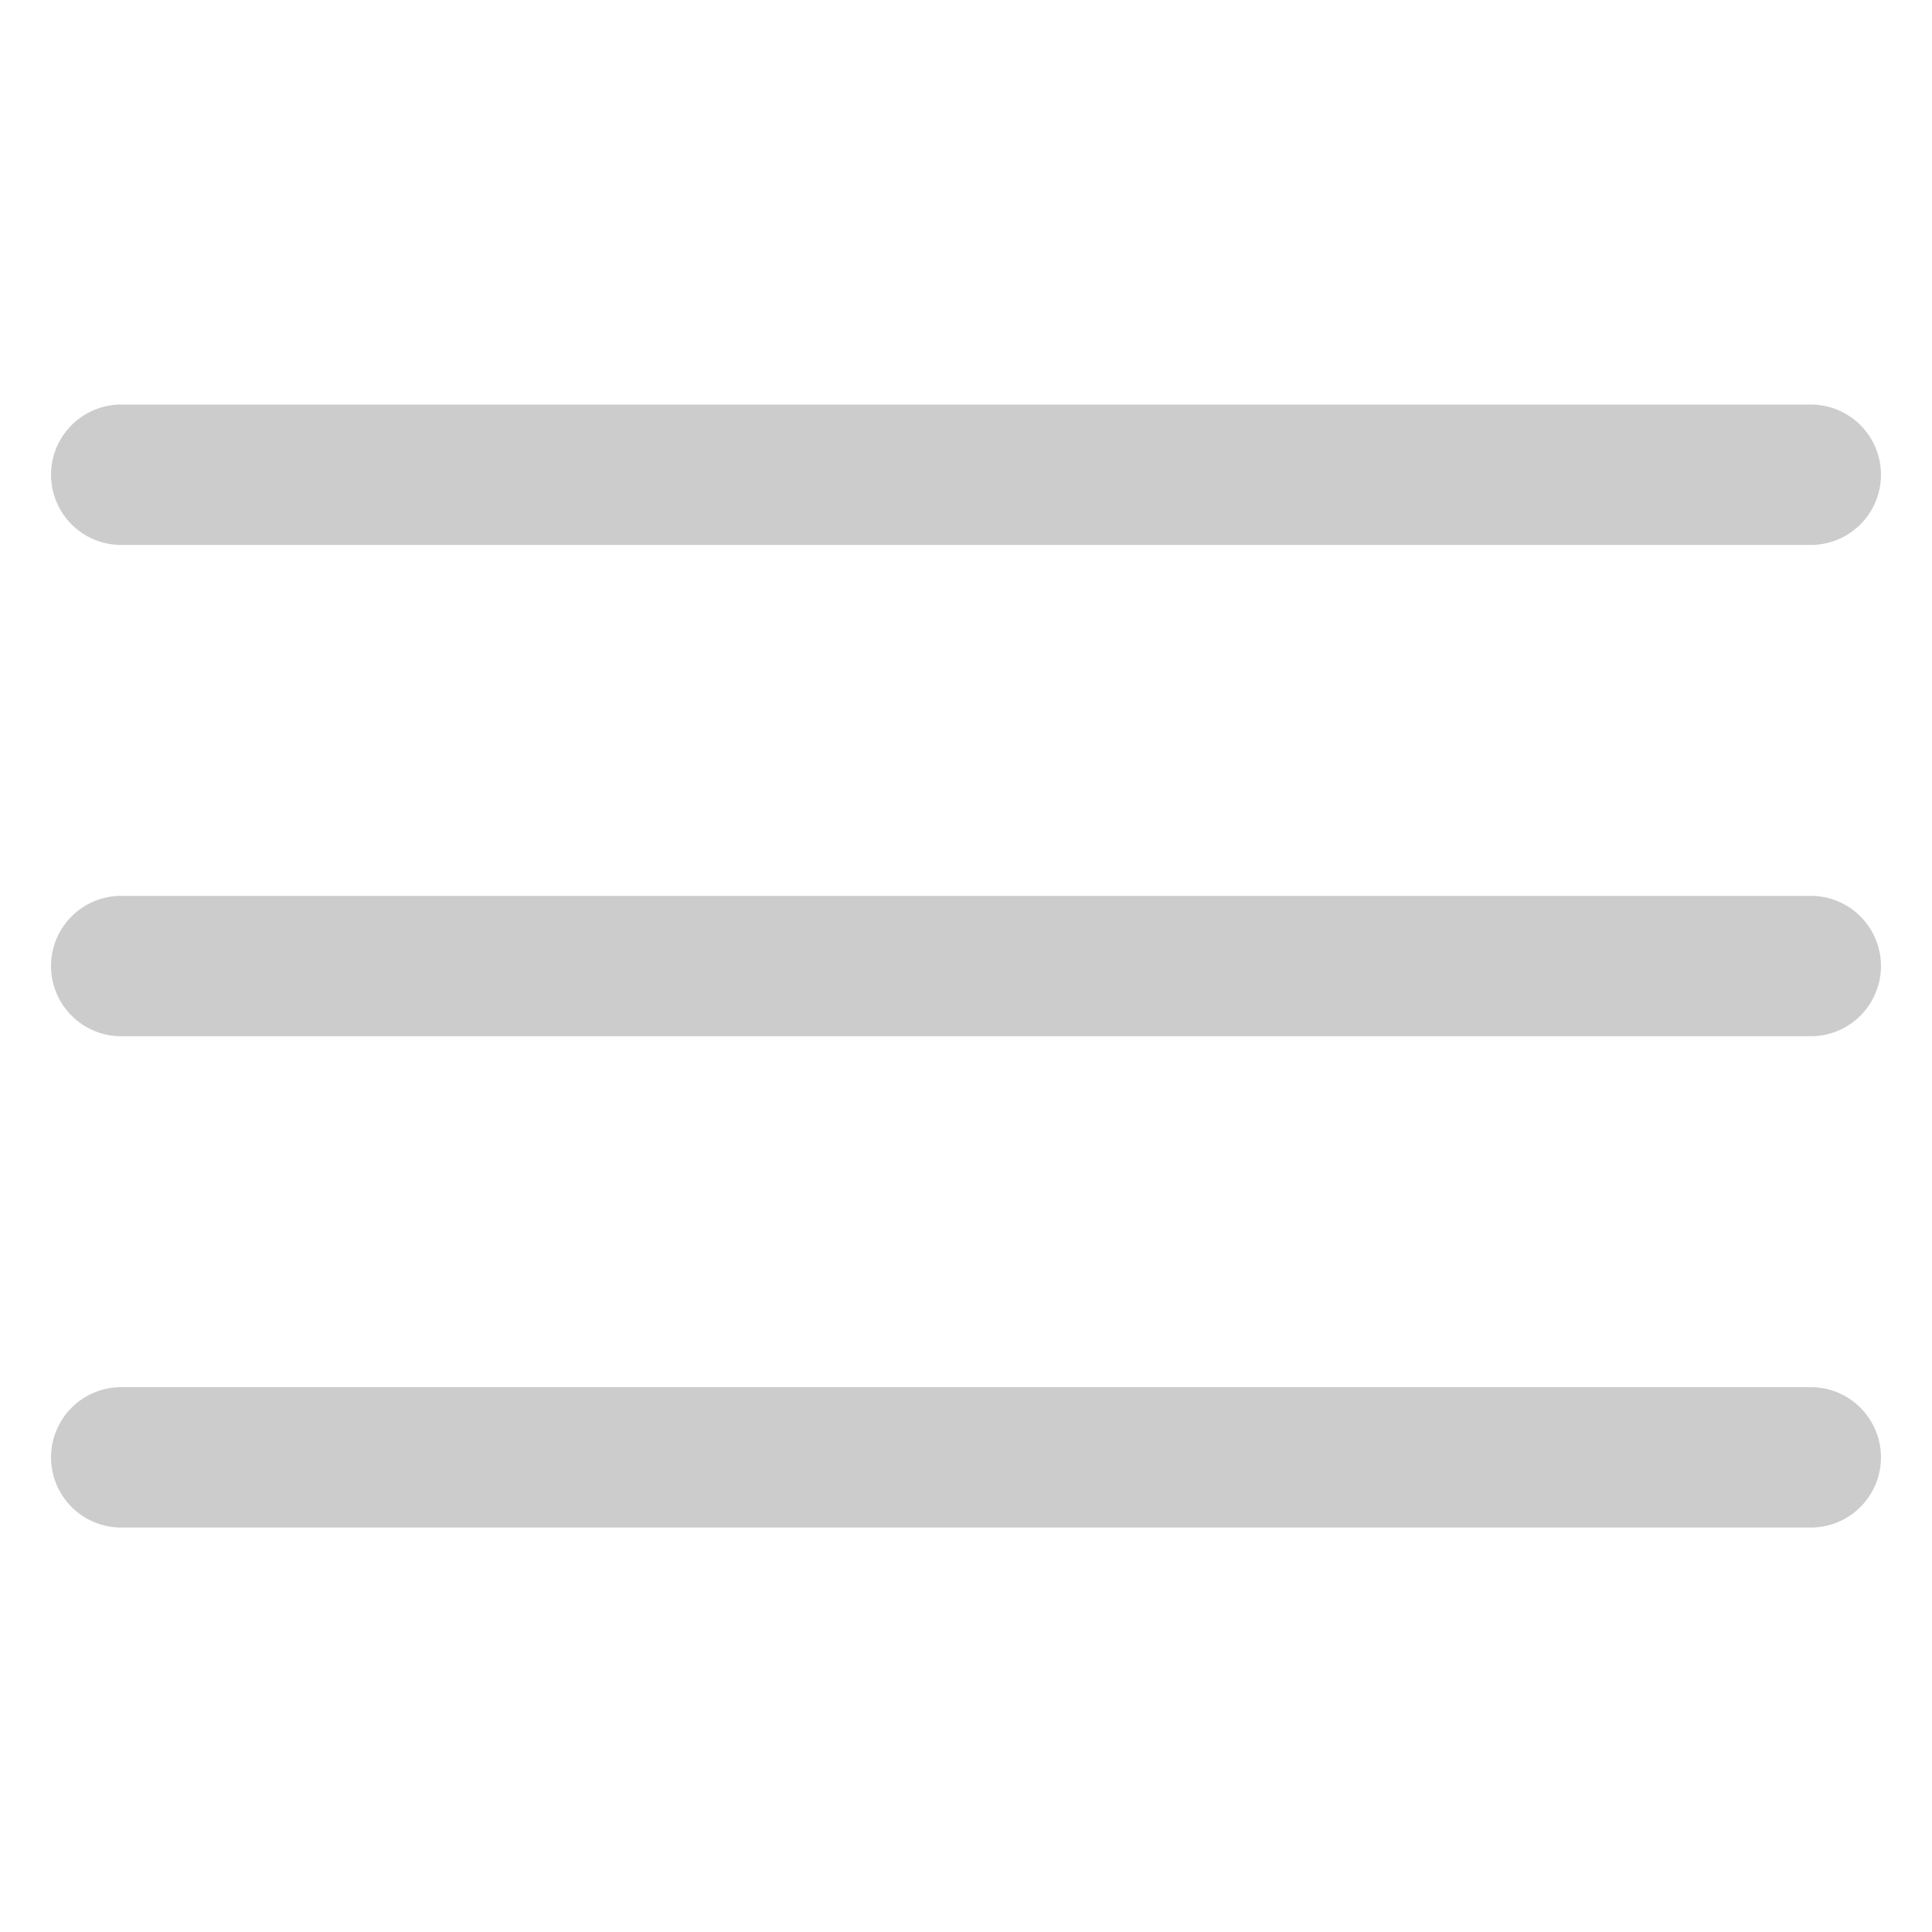
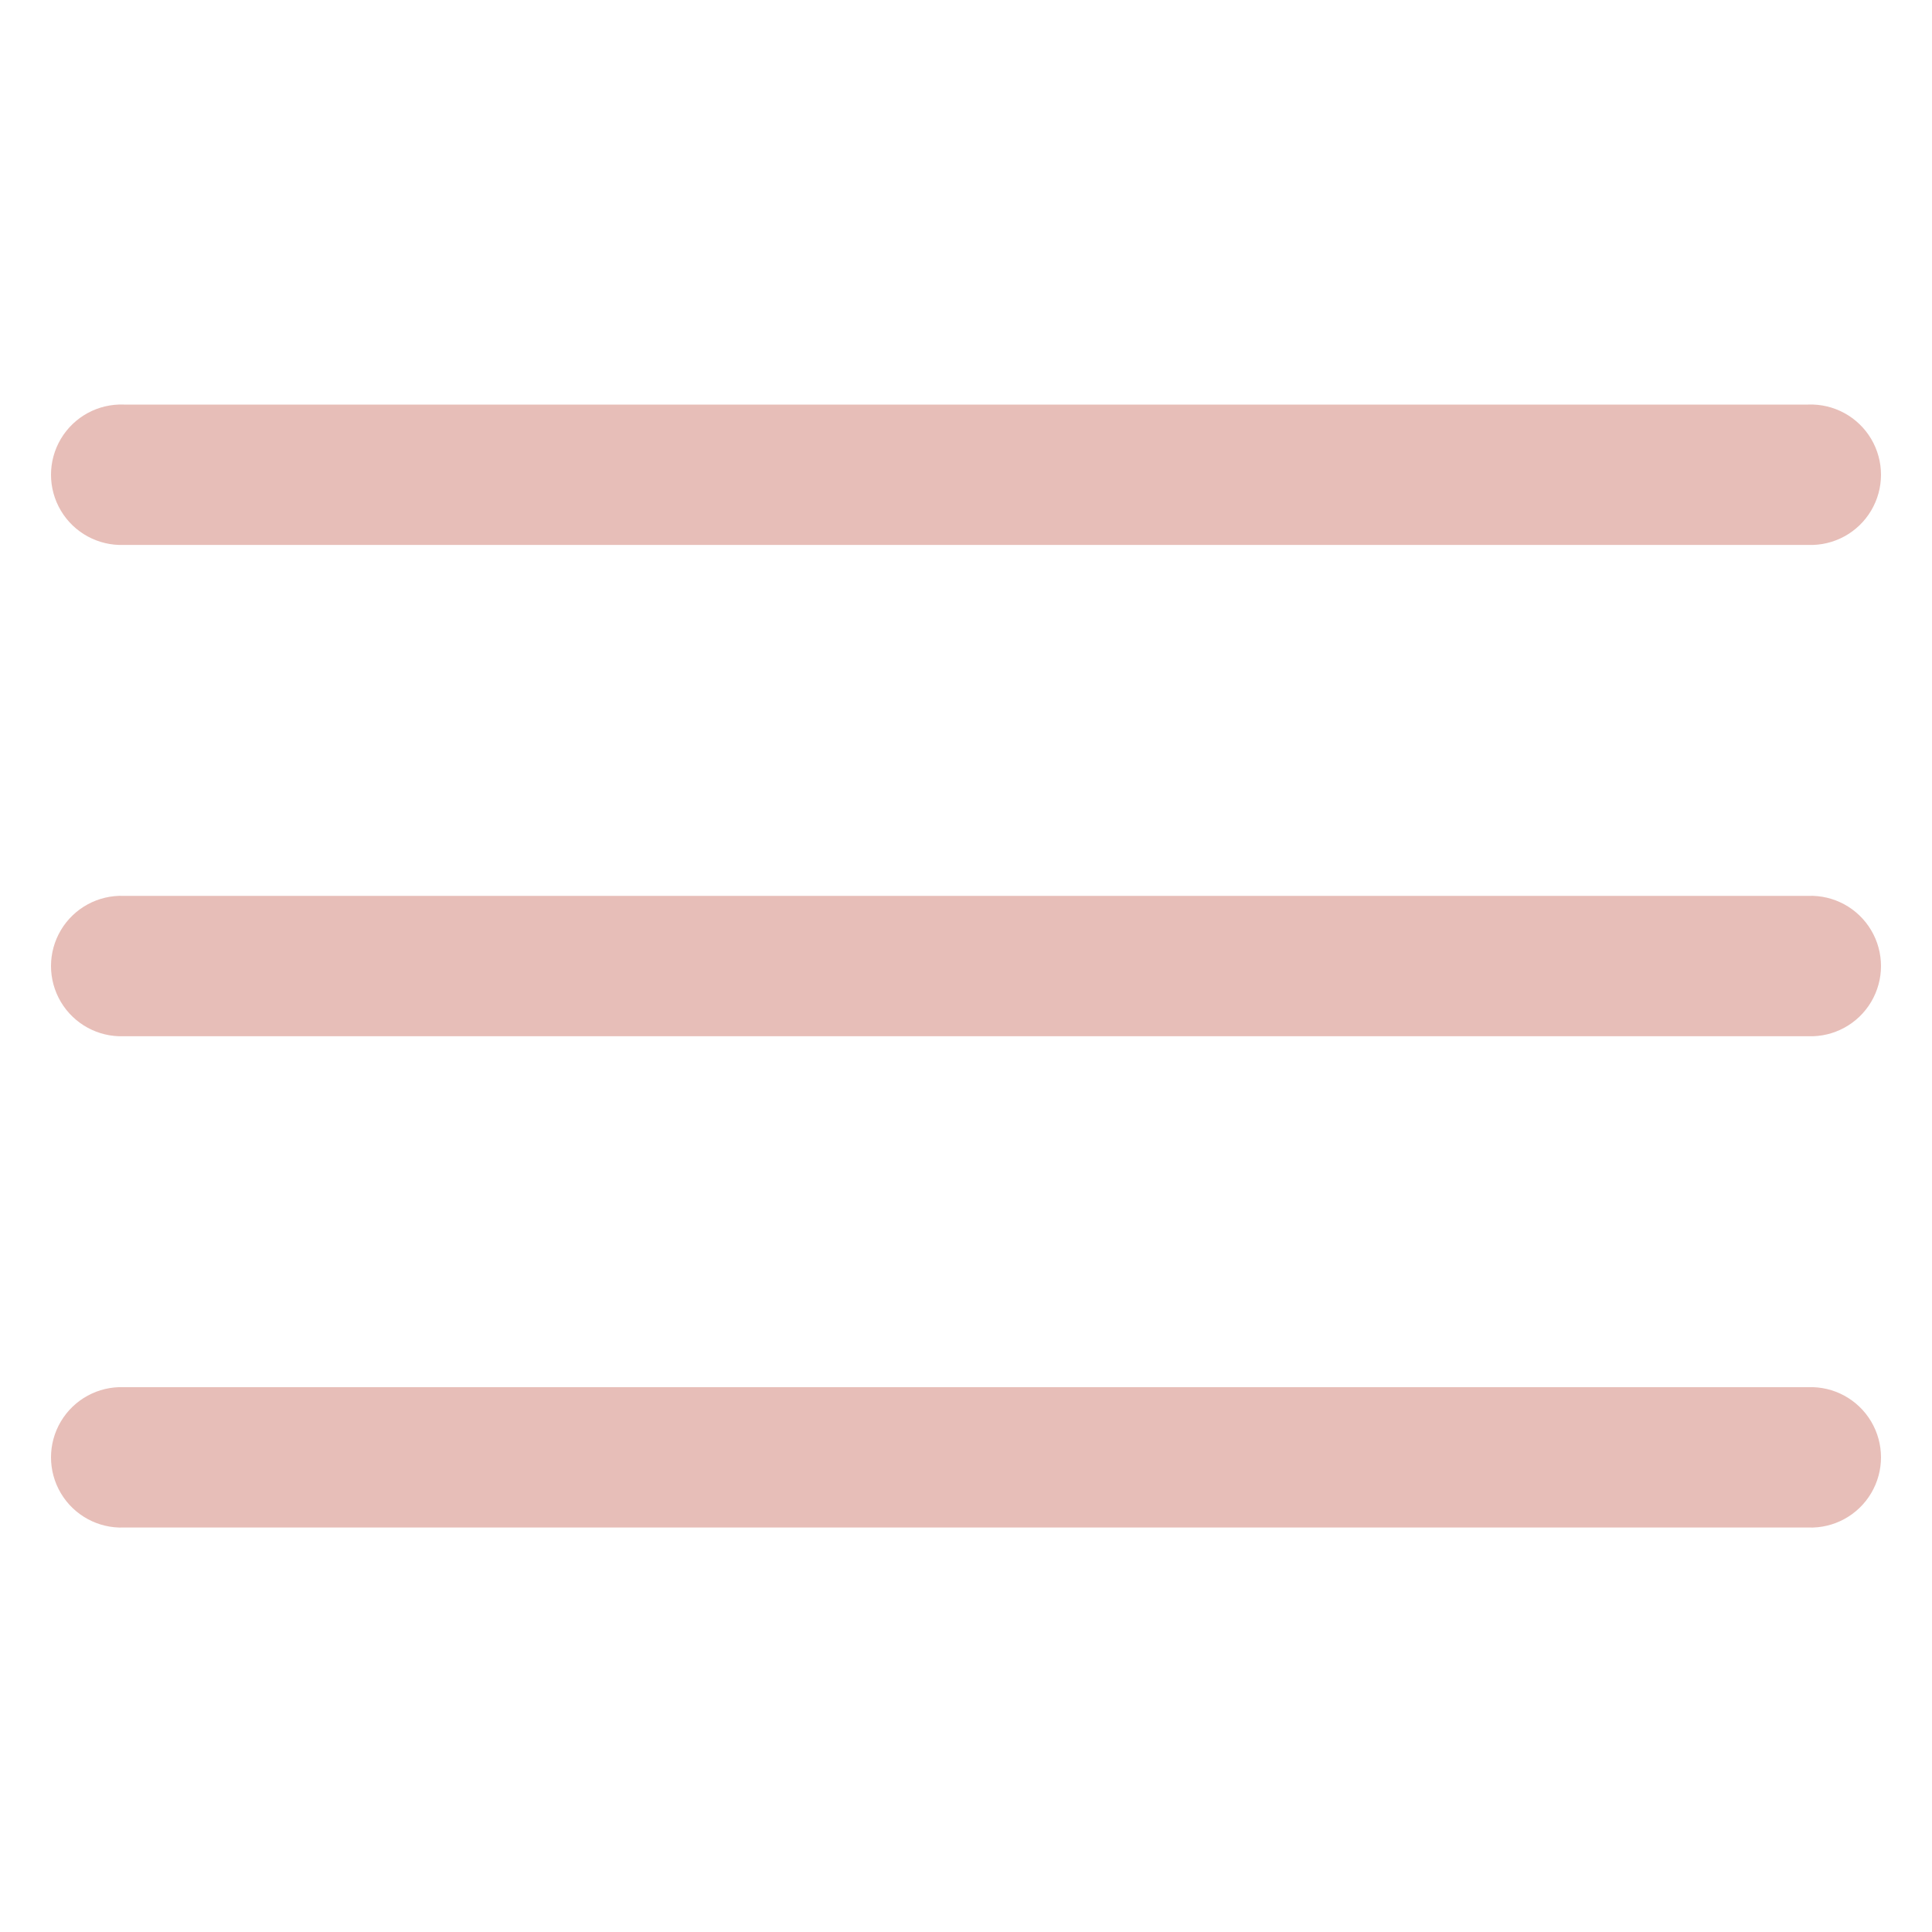
<svg xmlns="http://www.w3.org/2000/svg" fill="#000000" viewBox="0 0 20 20" width="40" height="40" version="1.1" id="svg4">
  <defs id="defs8" />
-   <path d="m 1.282,4.188 a 0.727,0.727 0 1 0 0,1.453 H 18.718 a 0.727,0.727 0 1 0 0,-1.453 z m 0,5.086 a 0.727,0.727 0 1 0 0,1.453 H 18.718 a 0.727,0.727 0 1 0 0,-1.453 z m 0,5.086 a 0.727,0.727 0 1 0 0,1.453 H 18.718 a 0.727,0.727 0 1 0 0,-1.453 z" id="path2" style="stroke-width:0.727;fill:#cccccc" />
+   <path d="m 1.282,4.188 a 0.727,0.727 0 1 0 0,1.453 H 18.718 a 0.727,0.727 0 1 0 0,-1.453 z m 0,5.086 a 0.727,0.727 0 1 0 0,1.453 H 18.718 a 0.727,0.727 0 1 0 0,-1.453 z m 0,5.086 a 0.727,0.727 0 1 0 0,1.453 H 18.718 a 0.727,0.727 0 1 0 0,-1.453 z" id="path2" style="stroke-width:0.727;fill:#e7beb8;fill-opacity:1" />
</svg>
